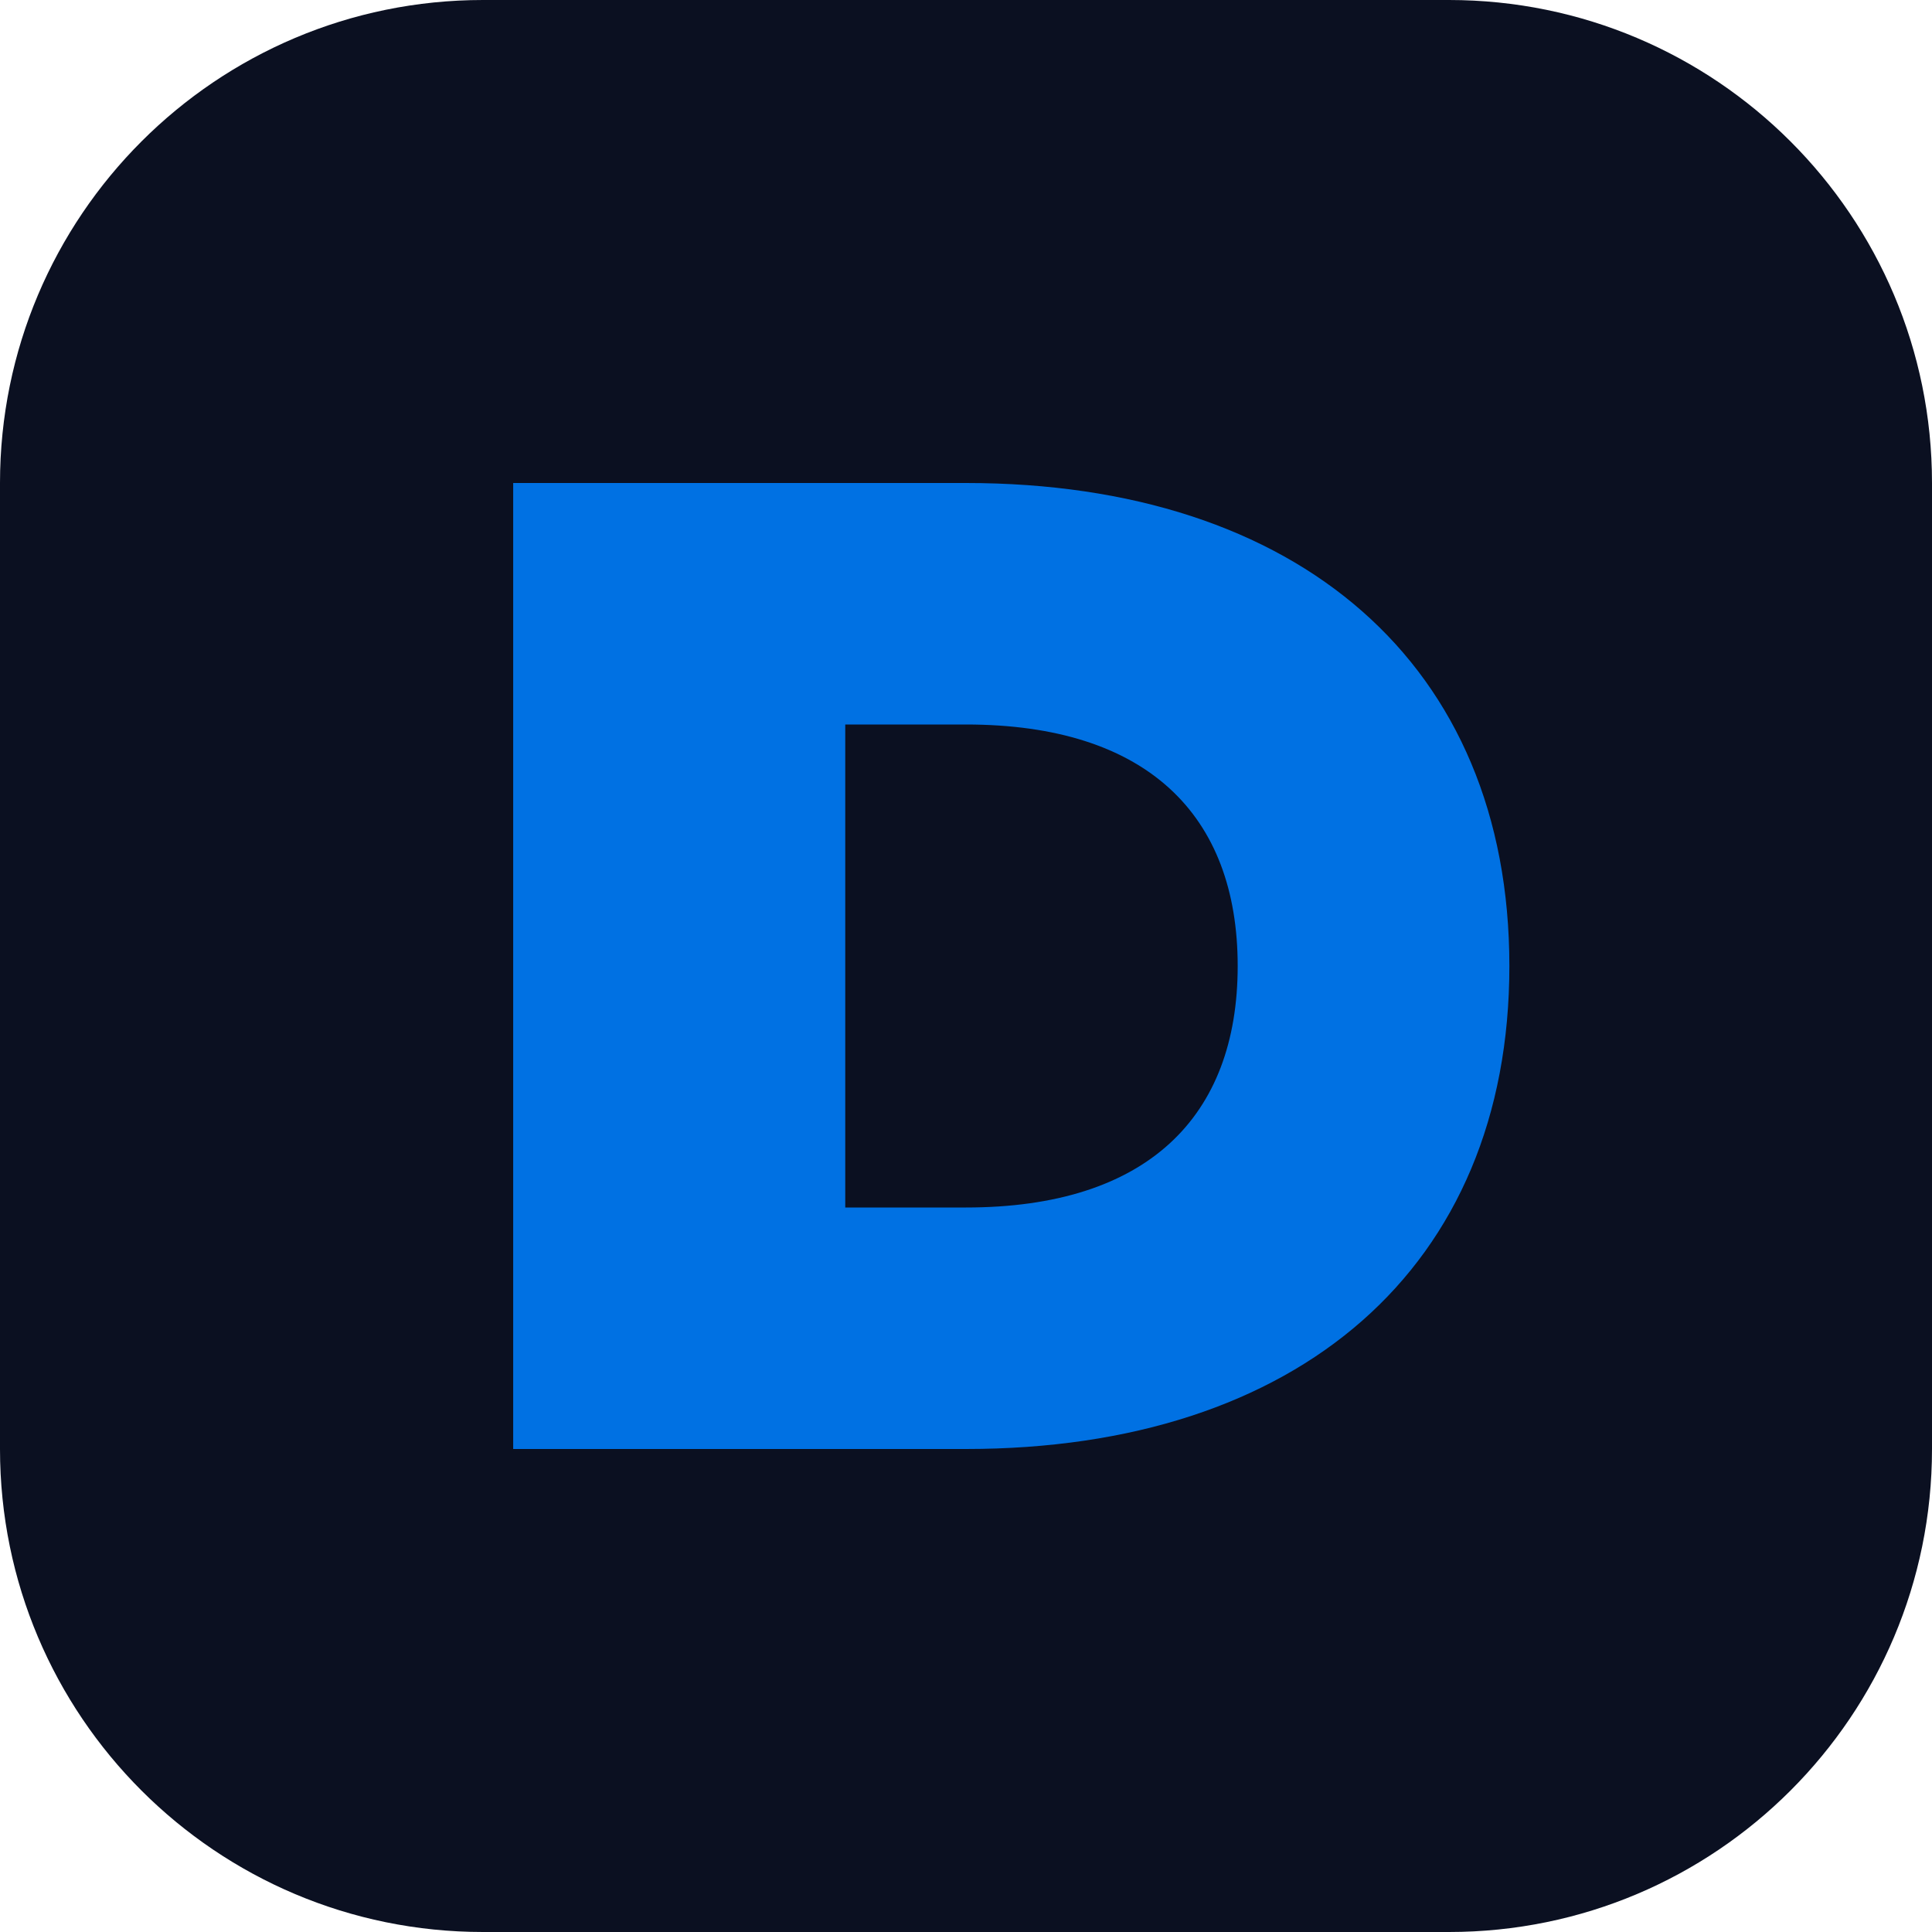
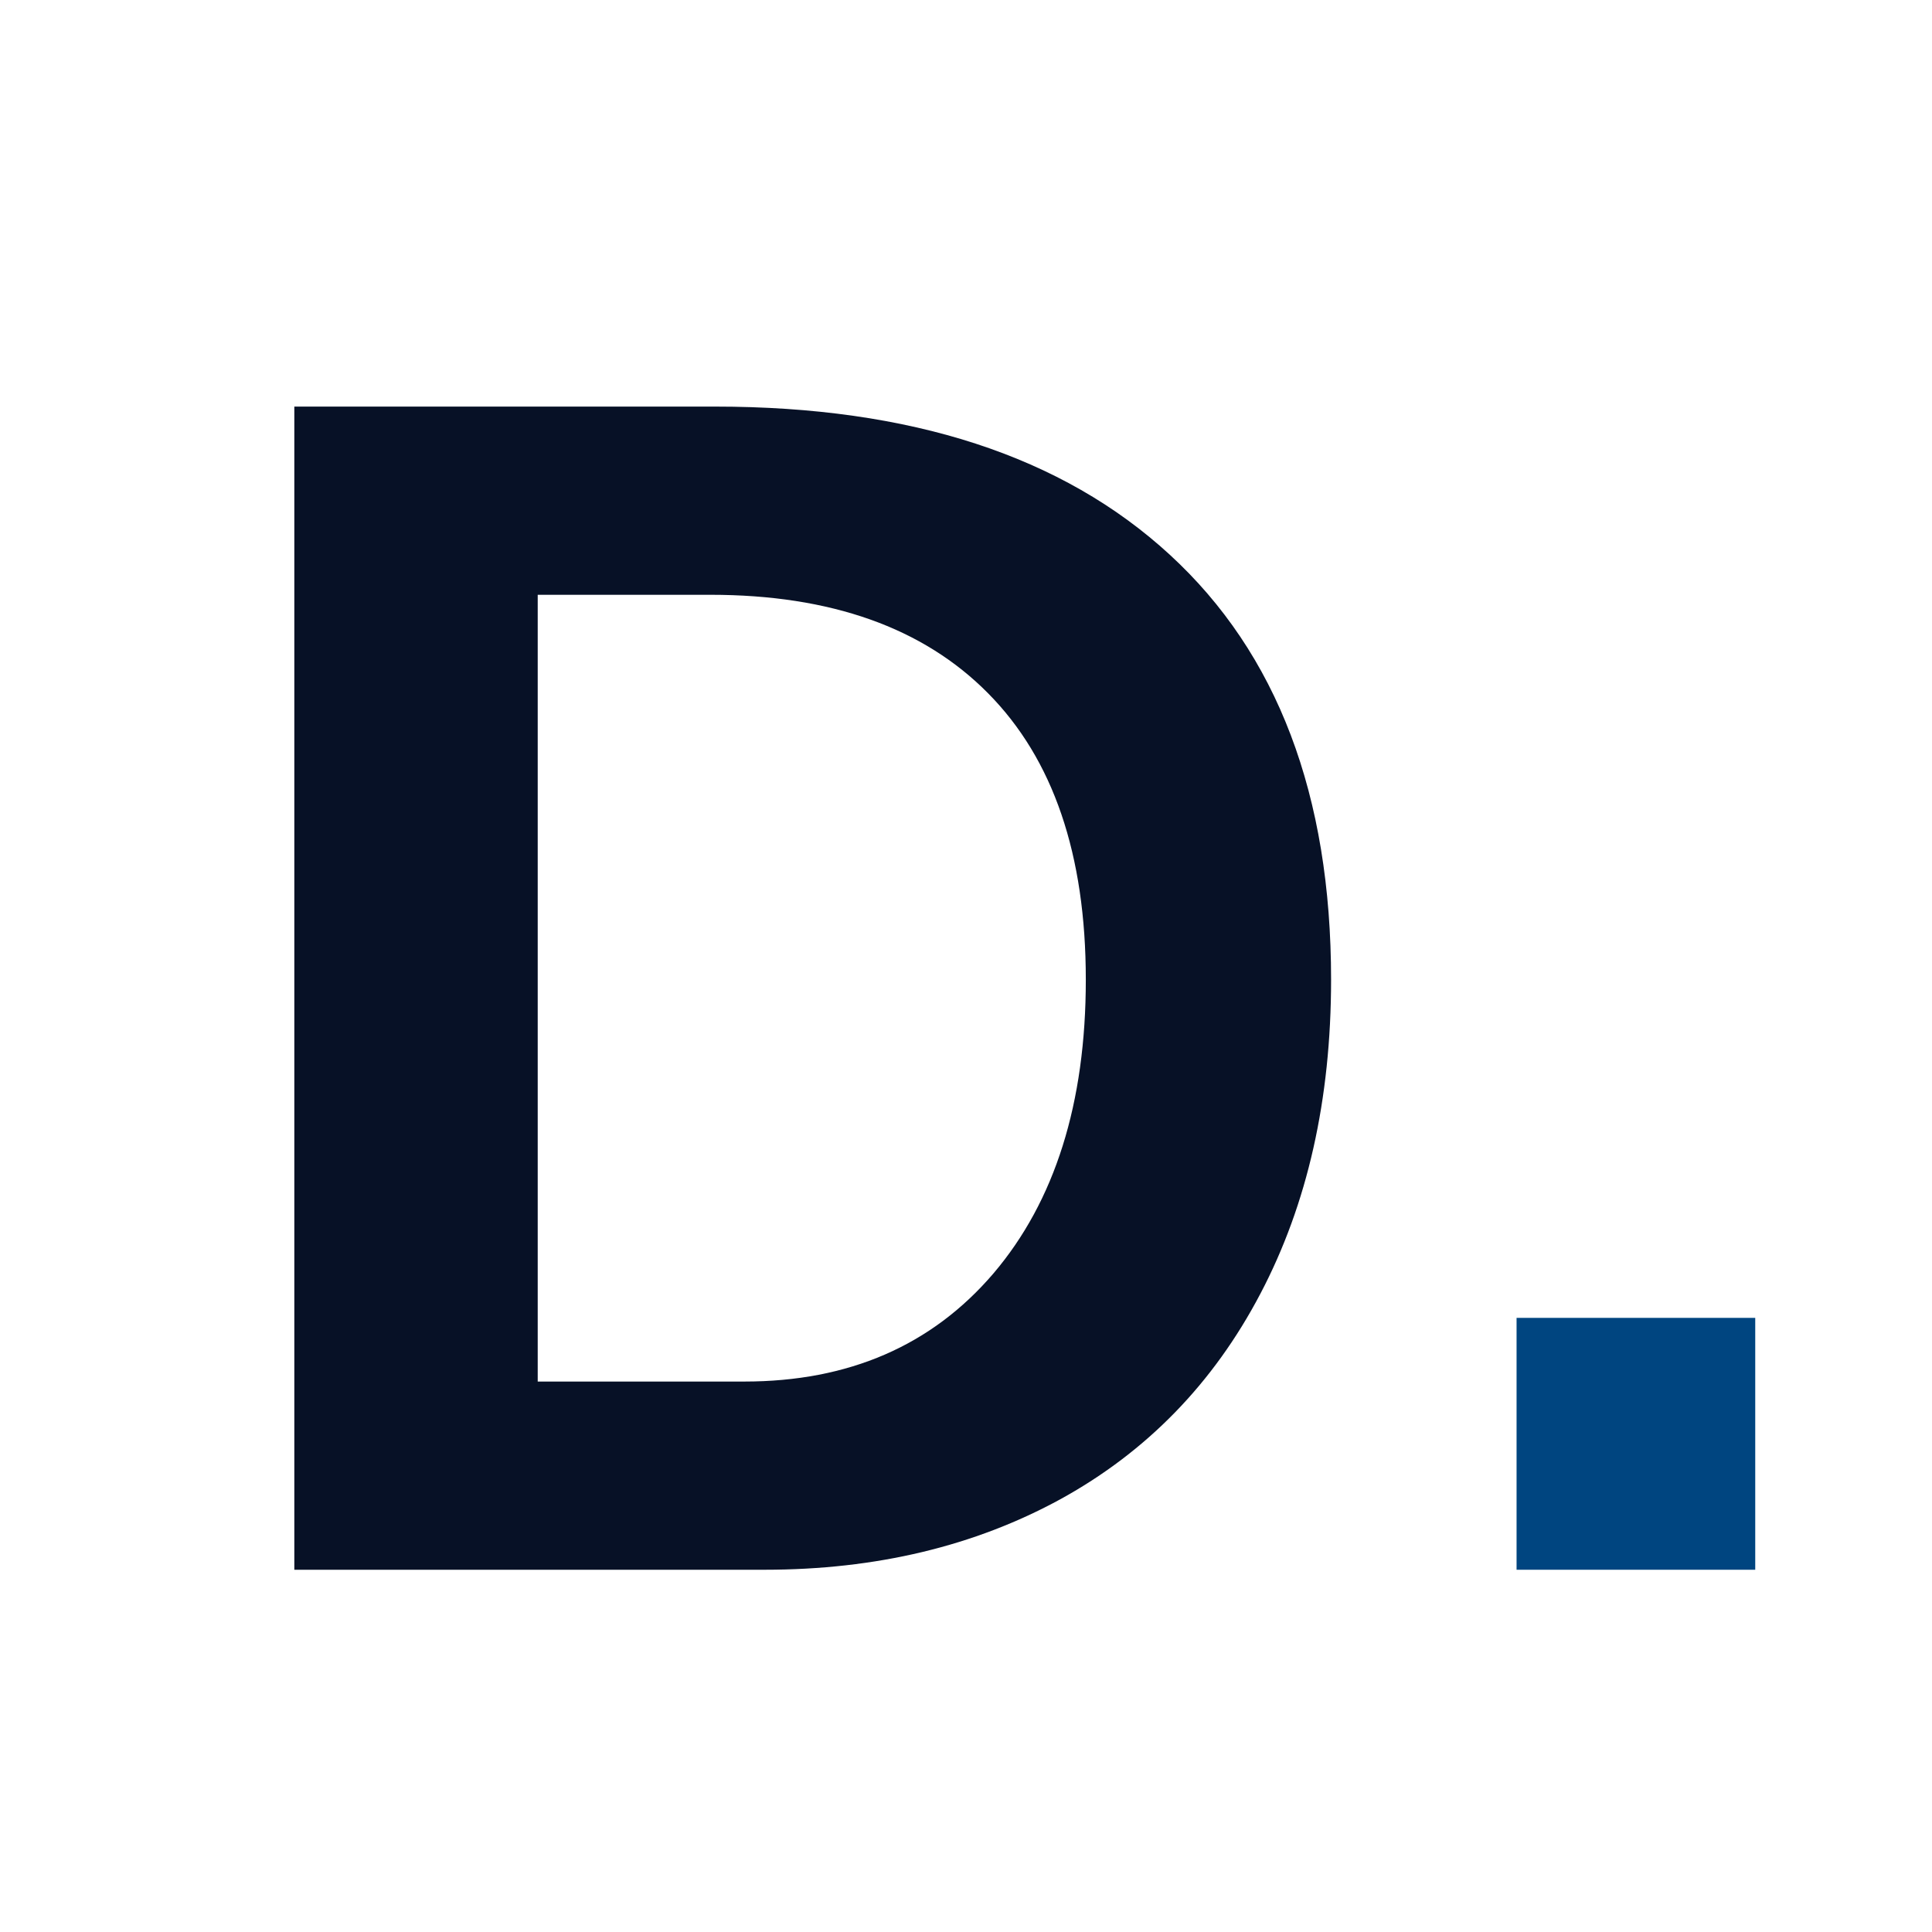
<svg xmlns="http://www.w3.org/2000/svg" viewBox="0 0 64 64">
-   <rect width="64" height="64" rx="16" fill="#0B1021" />
-   <path d="M17 16h15c11 0 18 6 18 16s-7 16-18 16H17V16zm11 8v16h4c6 0 9-3 9-8s-3-8-9-8h-4z" fill="#0071E3" />
+   <text x="6" y="52" font-family="'Hanken Grotesk', 'Helvetica Neue', Arial, sans-serif" font-size="56" font-weight="600" letter-spacing="-3" fill="#071126">D<tspan fill="#004580">.</tspan>
+   </text>
</svg>
